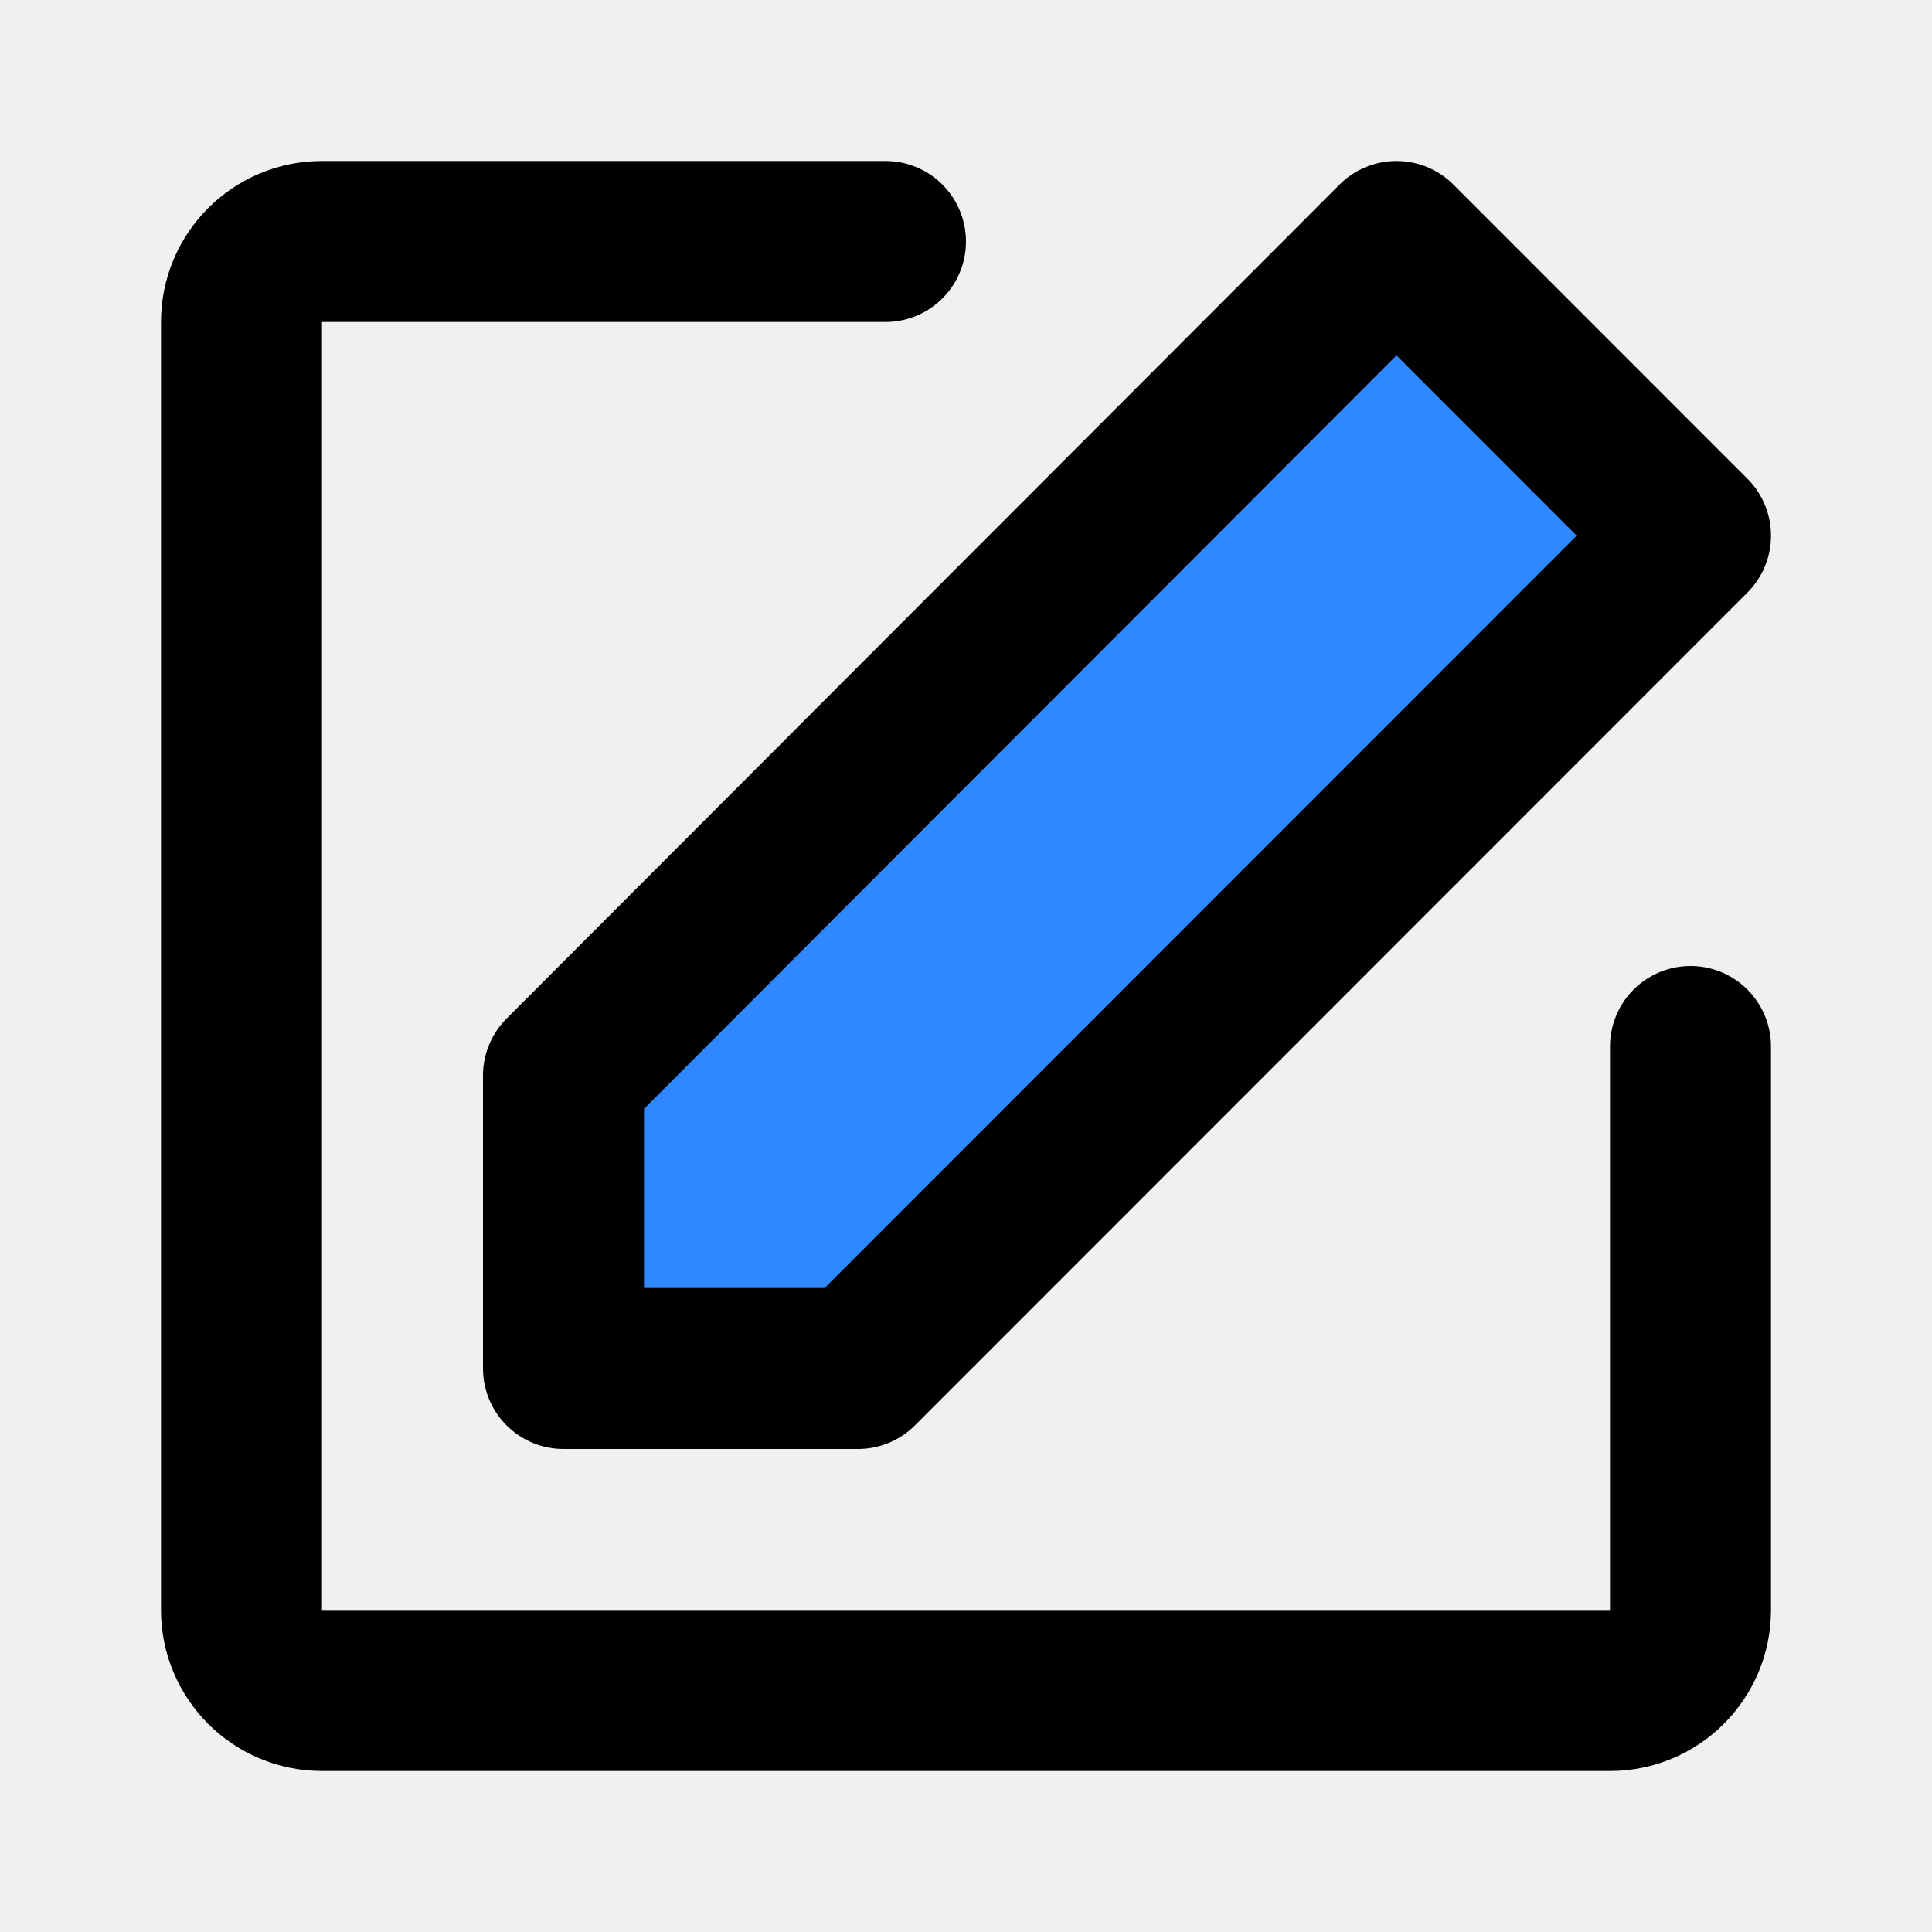
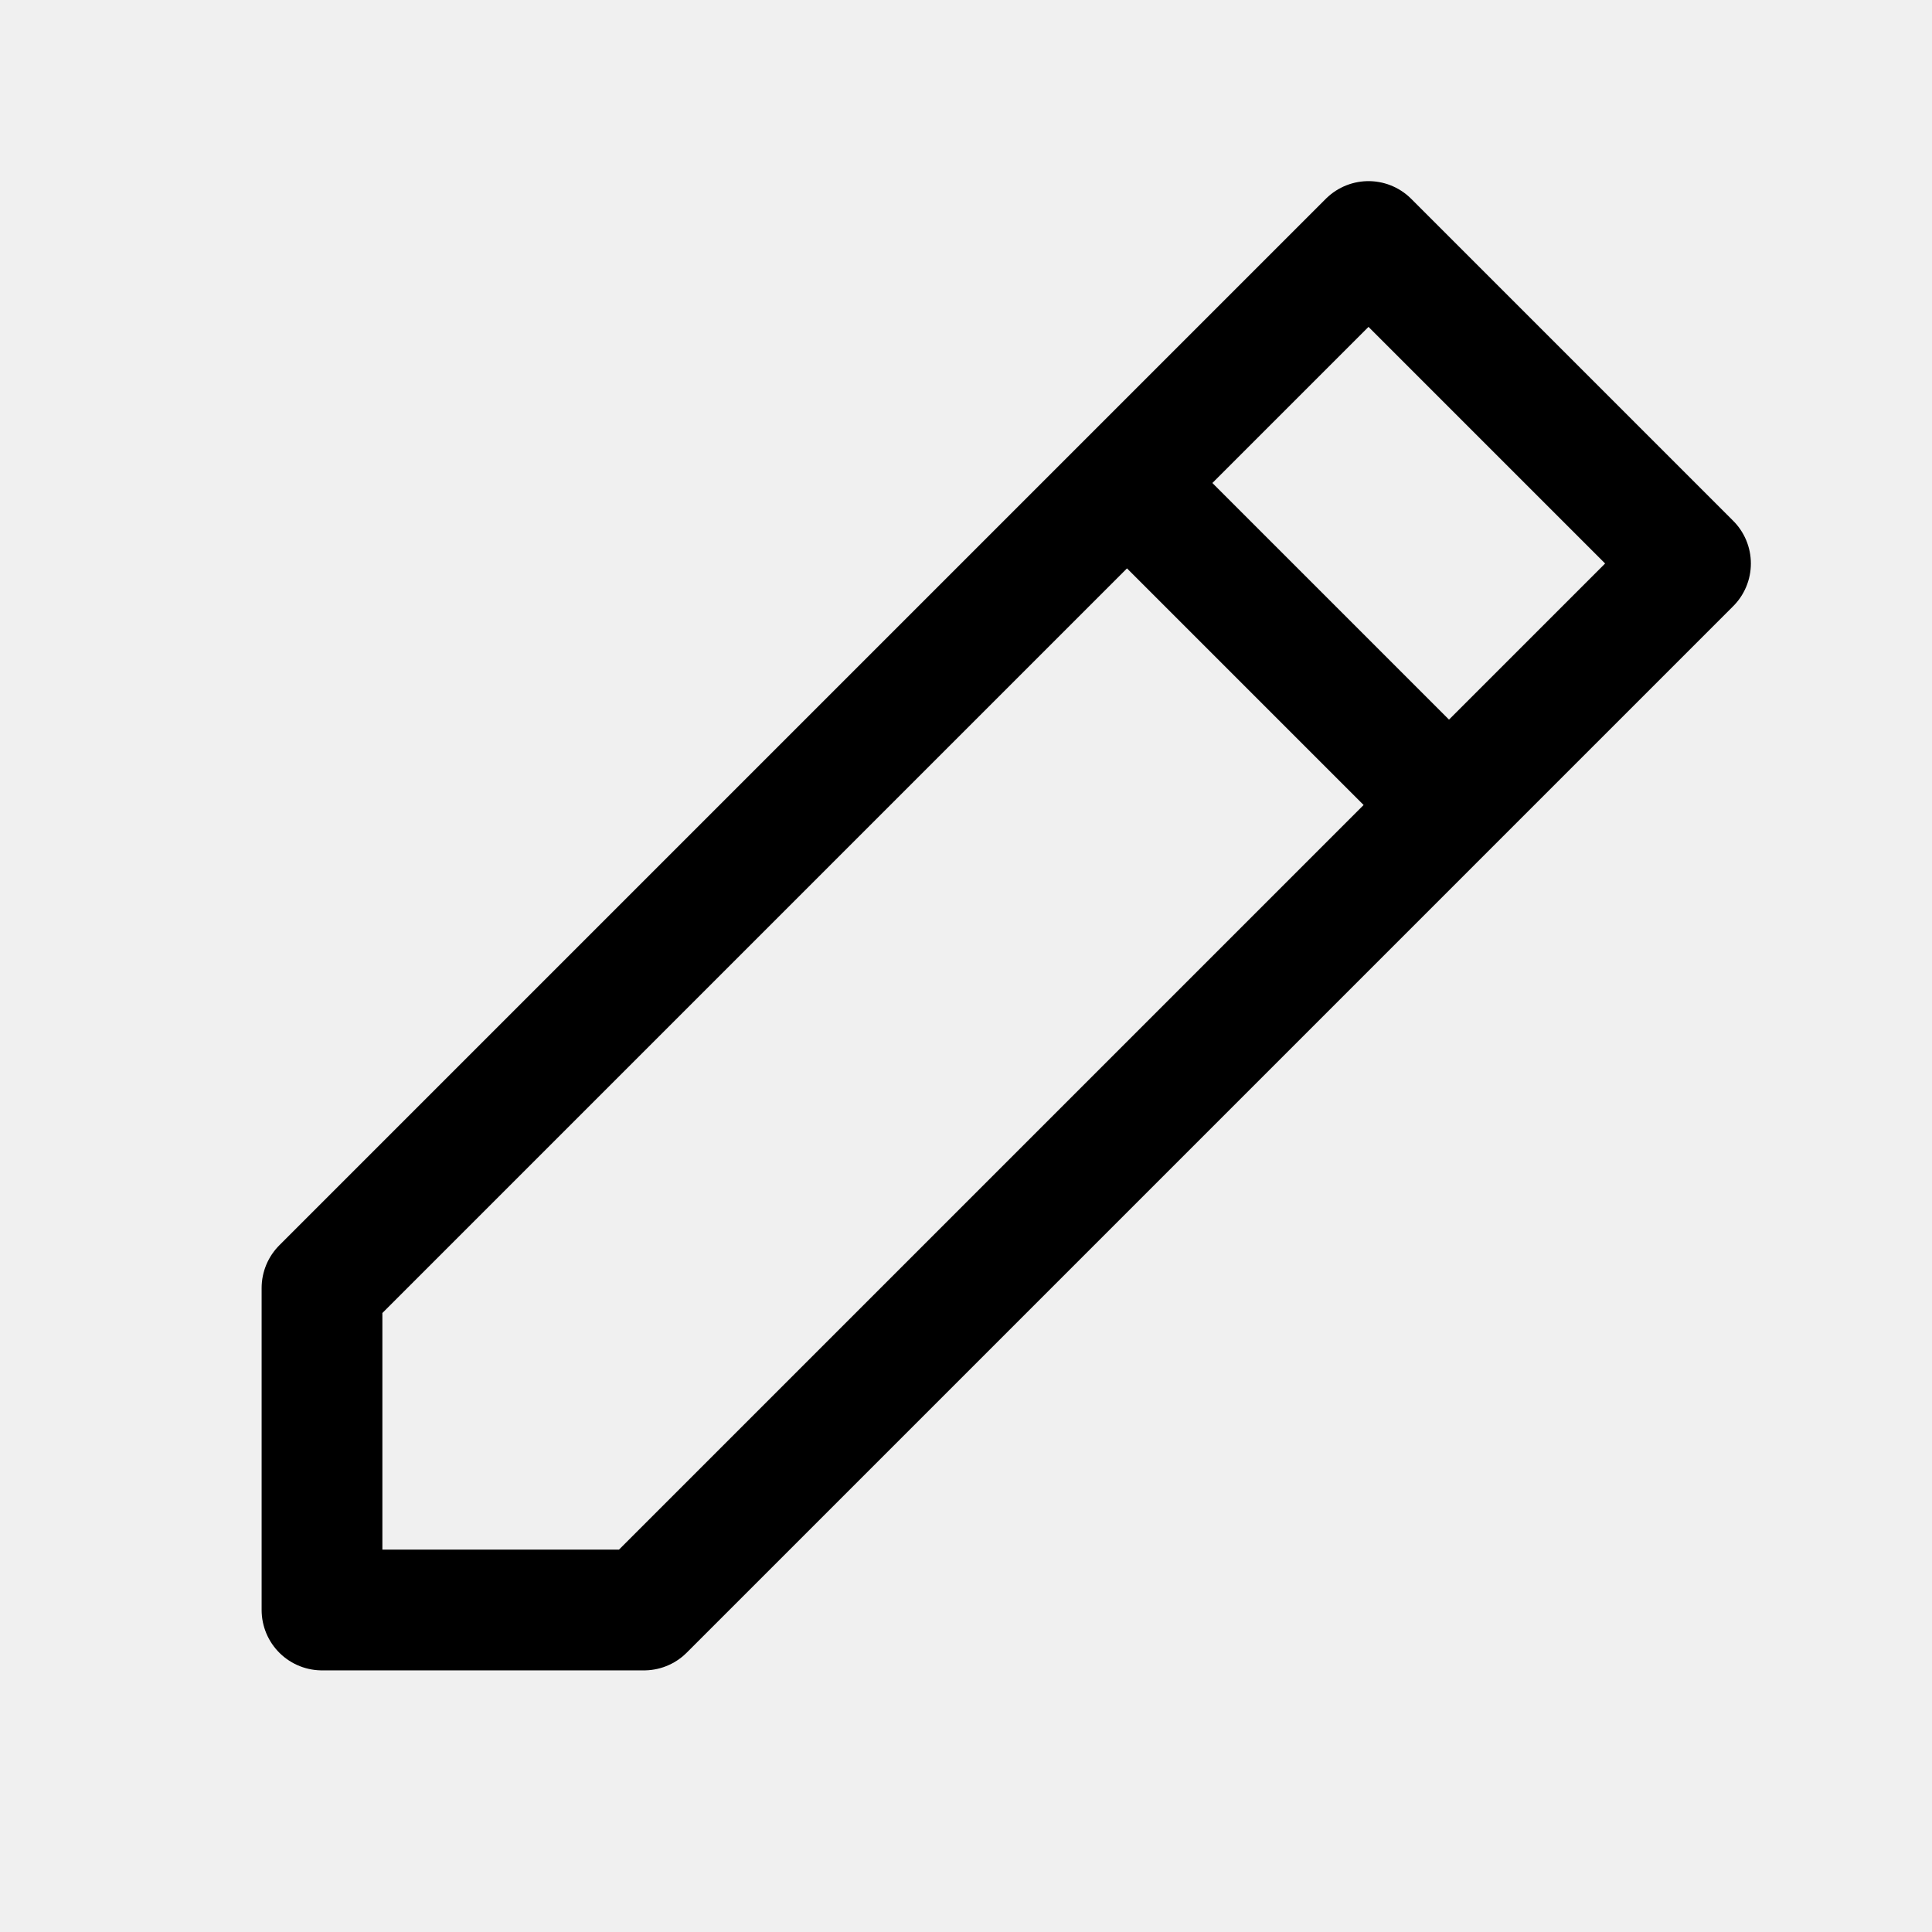
- <svg xmlns="http://www.w3.org/2000/svg" width="800px" height="800px" viewBox="0 0 48 48" fill="none">
-   <rect width="48" height="48" fill="white" fill-opacity="0.01" />
-   <path d="M42 26V40C42 41.105 41.105 42 40 42H8C6.895 42 6 41.105 6 40V8C6 6.895 6.895 6 8 6L22 6" stroke="#000000" stroke-width="4" stroke-linecap="round" stroke-linejoin="round" />
-   <path d="M14 26.72V34H21.317L42 13.308L34.695 6L14 26.72Z" fill="#2F88FF" stroke="#000000" stroke-width="4" stroke-linejoin="round" />
+ <svg xmlns="http://www.w3.org/2000/svg" width="800px" height="800px" viewBox="0 0 24 24" fill="none">
+   <path d="M18 10L21 7L17 3L14 6M18 10L8 20H4V16L14 6M18 10L14 6" stroke="#000000" stroke-width="1.5" stroke-linecap="round" stroke-linejoin="round" />
</svg>
